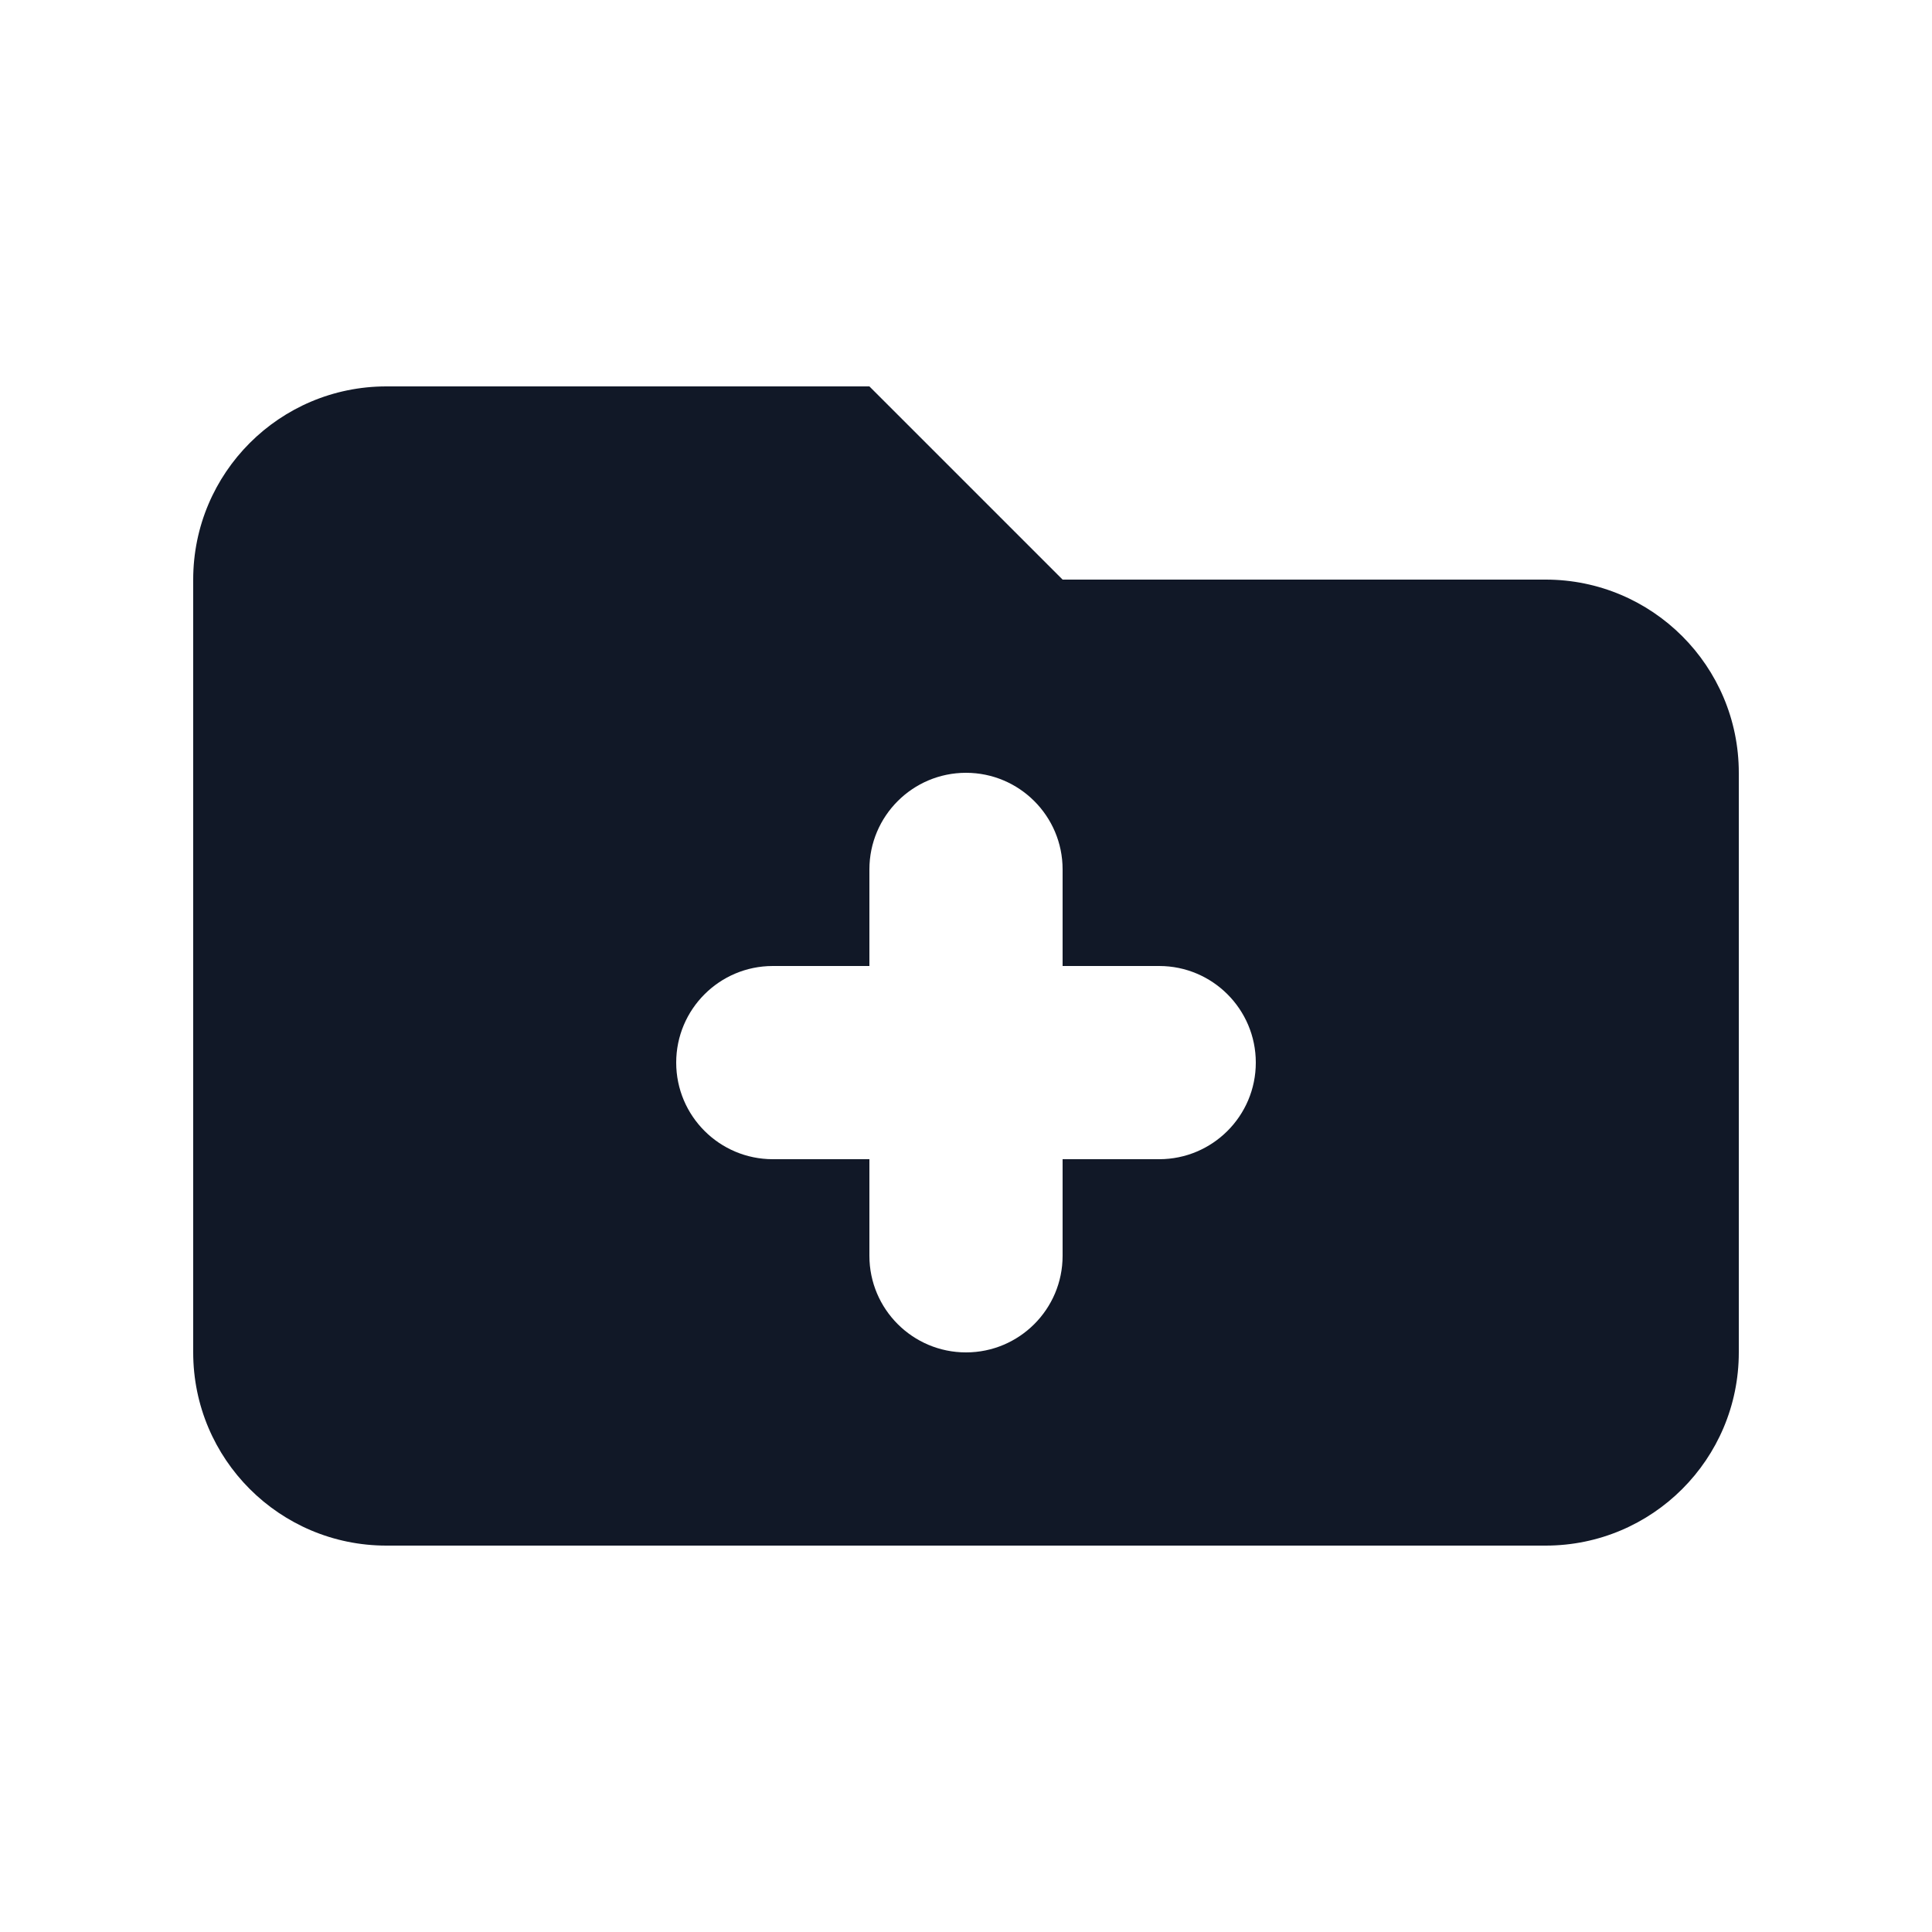
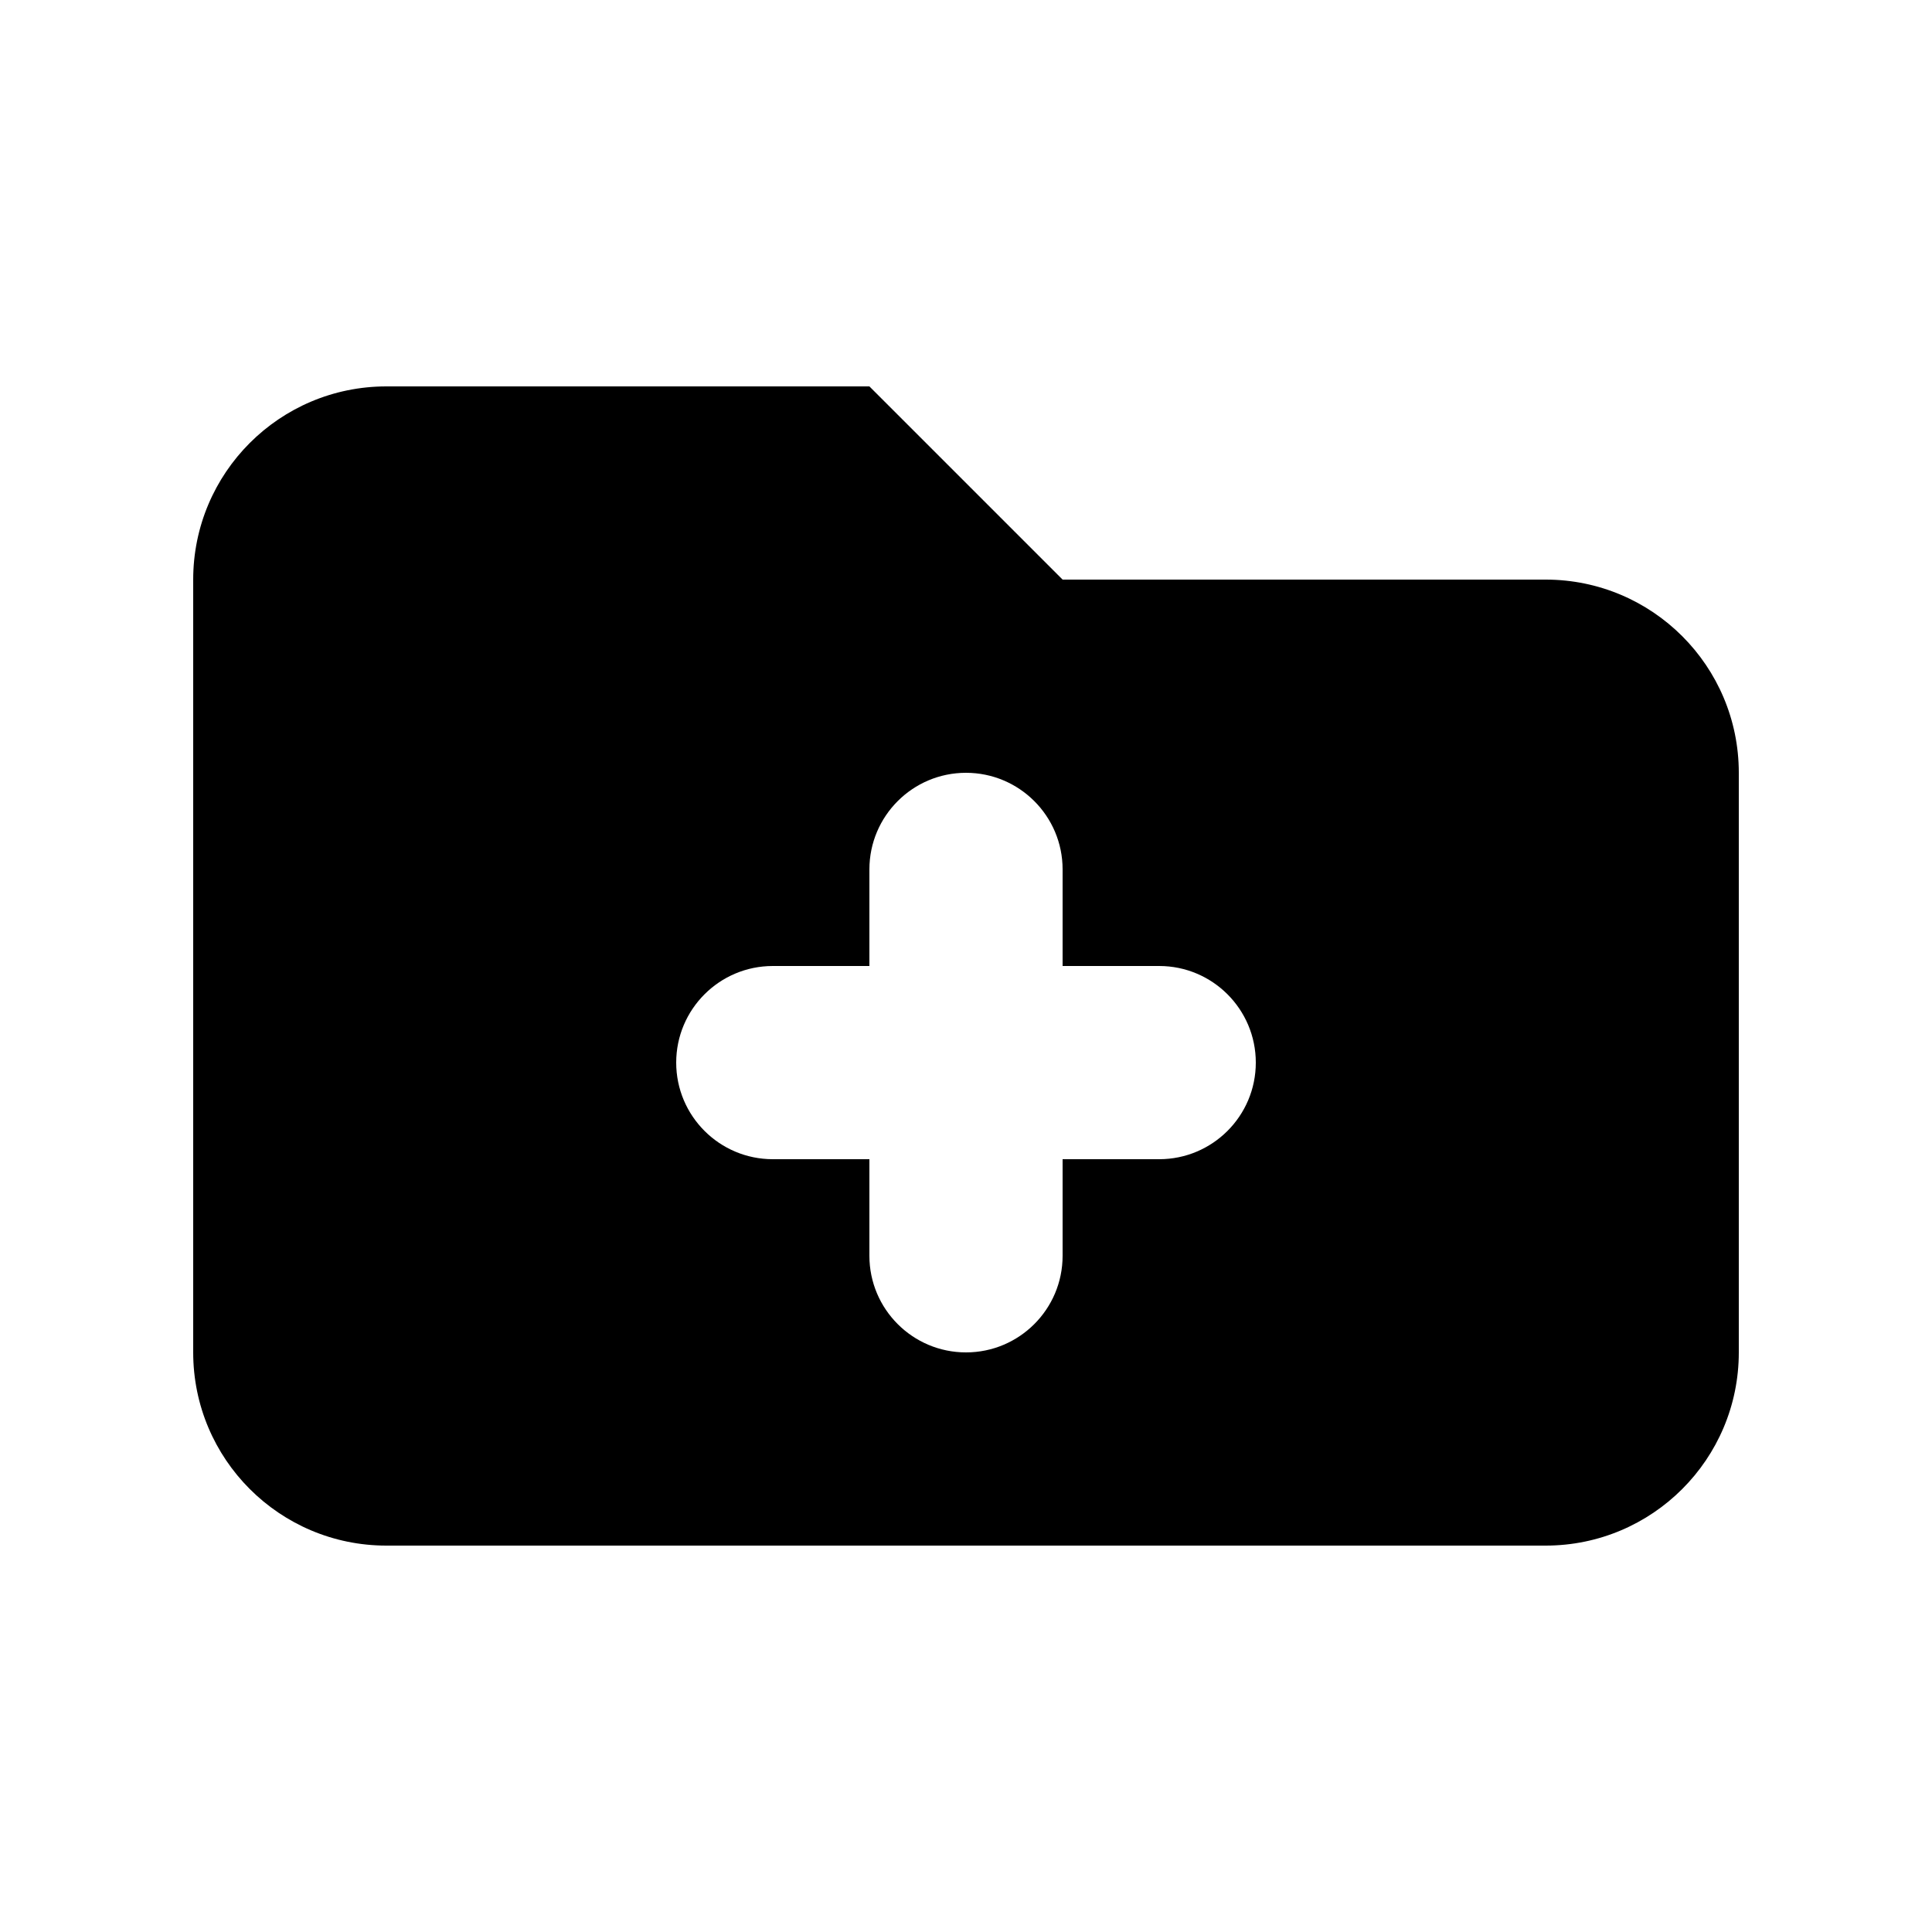
- <svg xmlns="http://www.w3.org/2000/svg" width="20" height="20" viewBox="0 0 20 20" fill="none">
-   <path fill-rule="evenodd" clip-rule="evenodd" d="M4 4C2.895 4 2 4.895 2 6V14C2 15.105 2.895 16 4 16H16C17.105 16 18 15.105 18 14V8C18 6.895 17.105 6 16 6H11L9 4H4ZM11 9C11 8.448 10.552 8 10 8C9.448 8 9 8.448 9 9V10H8C7.448 10 7 10.448 7 11C7 11.552 7.448 12 8 12H9V13C9 13.552 9.448 14 10 14C10.552 14 11 13.552 11 13V12H12C12.552 12 13 11.552 13 11C13 10.448 12.552 10 12 10H11V9Z" fill="#111827" />
+ <svg xmlns="http://www.w3.org/2000/svg" width="20" height="20" viewBox="0 0 20 20" fill="current">
+   <path fill-rule="evenodd" clip-rule="evenodd" d="M4 4C2.895 4 2 4.895 2 6V14C2 15.105 2.895 16 4 16H16C17.105 16 18 15.105 18 14V8C18 6.895 17.105 6 16 6H11L9 4H4ZM11 9C11 8.448 10.552 8 10 8C9.448 8 9 8.448 9 9V10H8C7.448 10 7 10.448 7 11C7 11.552 7.448 12 8 12H9V13C9 13.552 9.448 14 10 14C10.552 14 11 13.552 11 13V12H12C12.552 12 13 11.552 13 11C13 10.448 12.552 10 12 10H11V9Z" fill="current" />
</svg>
